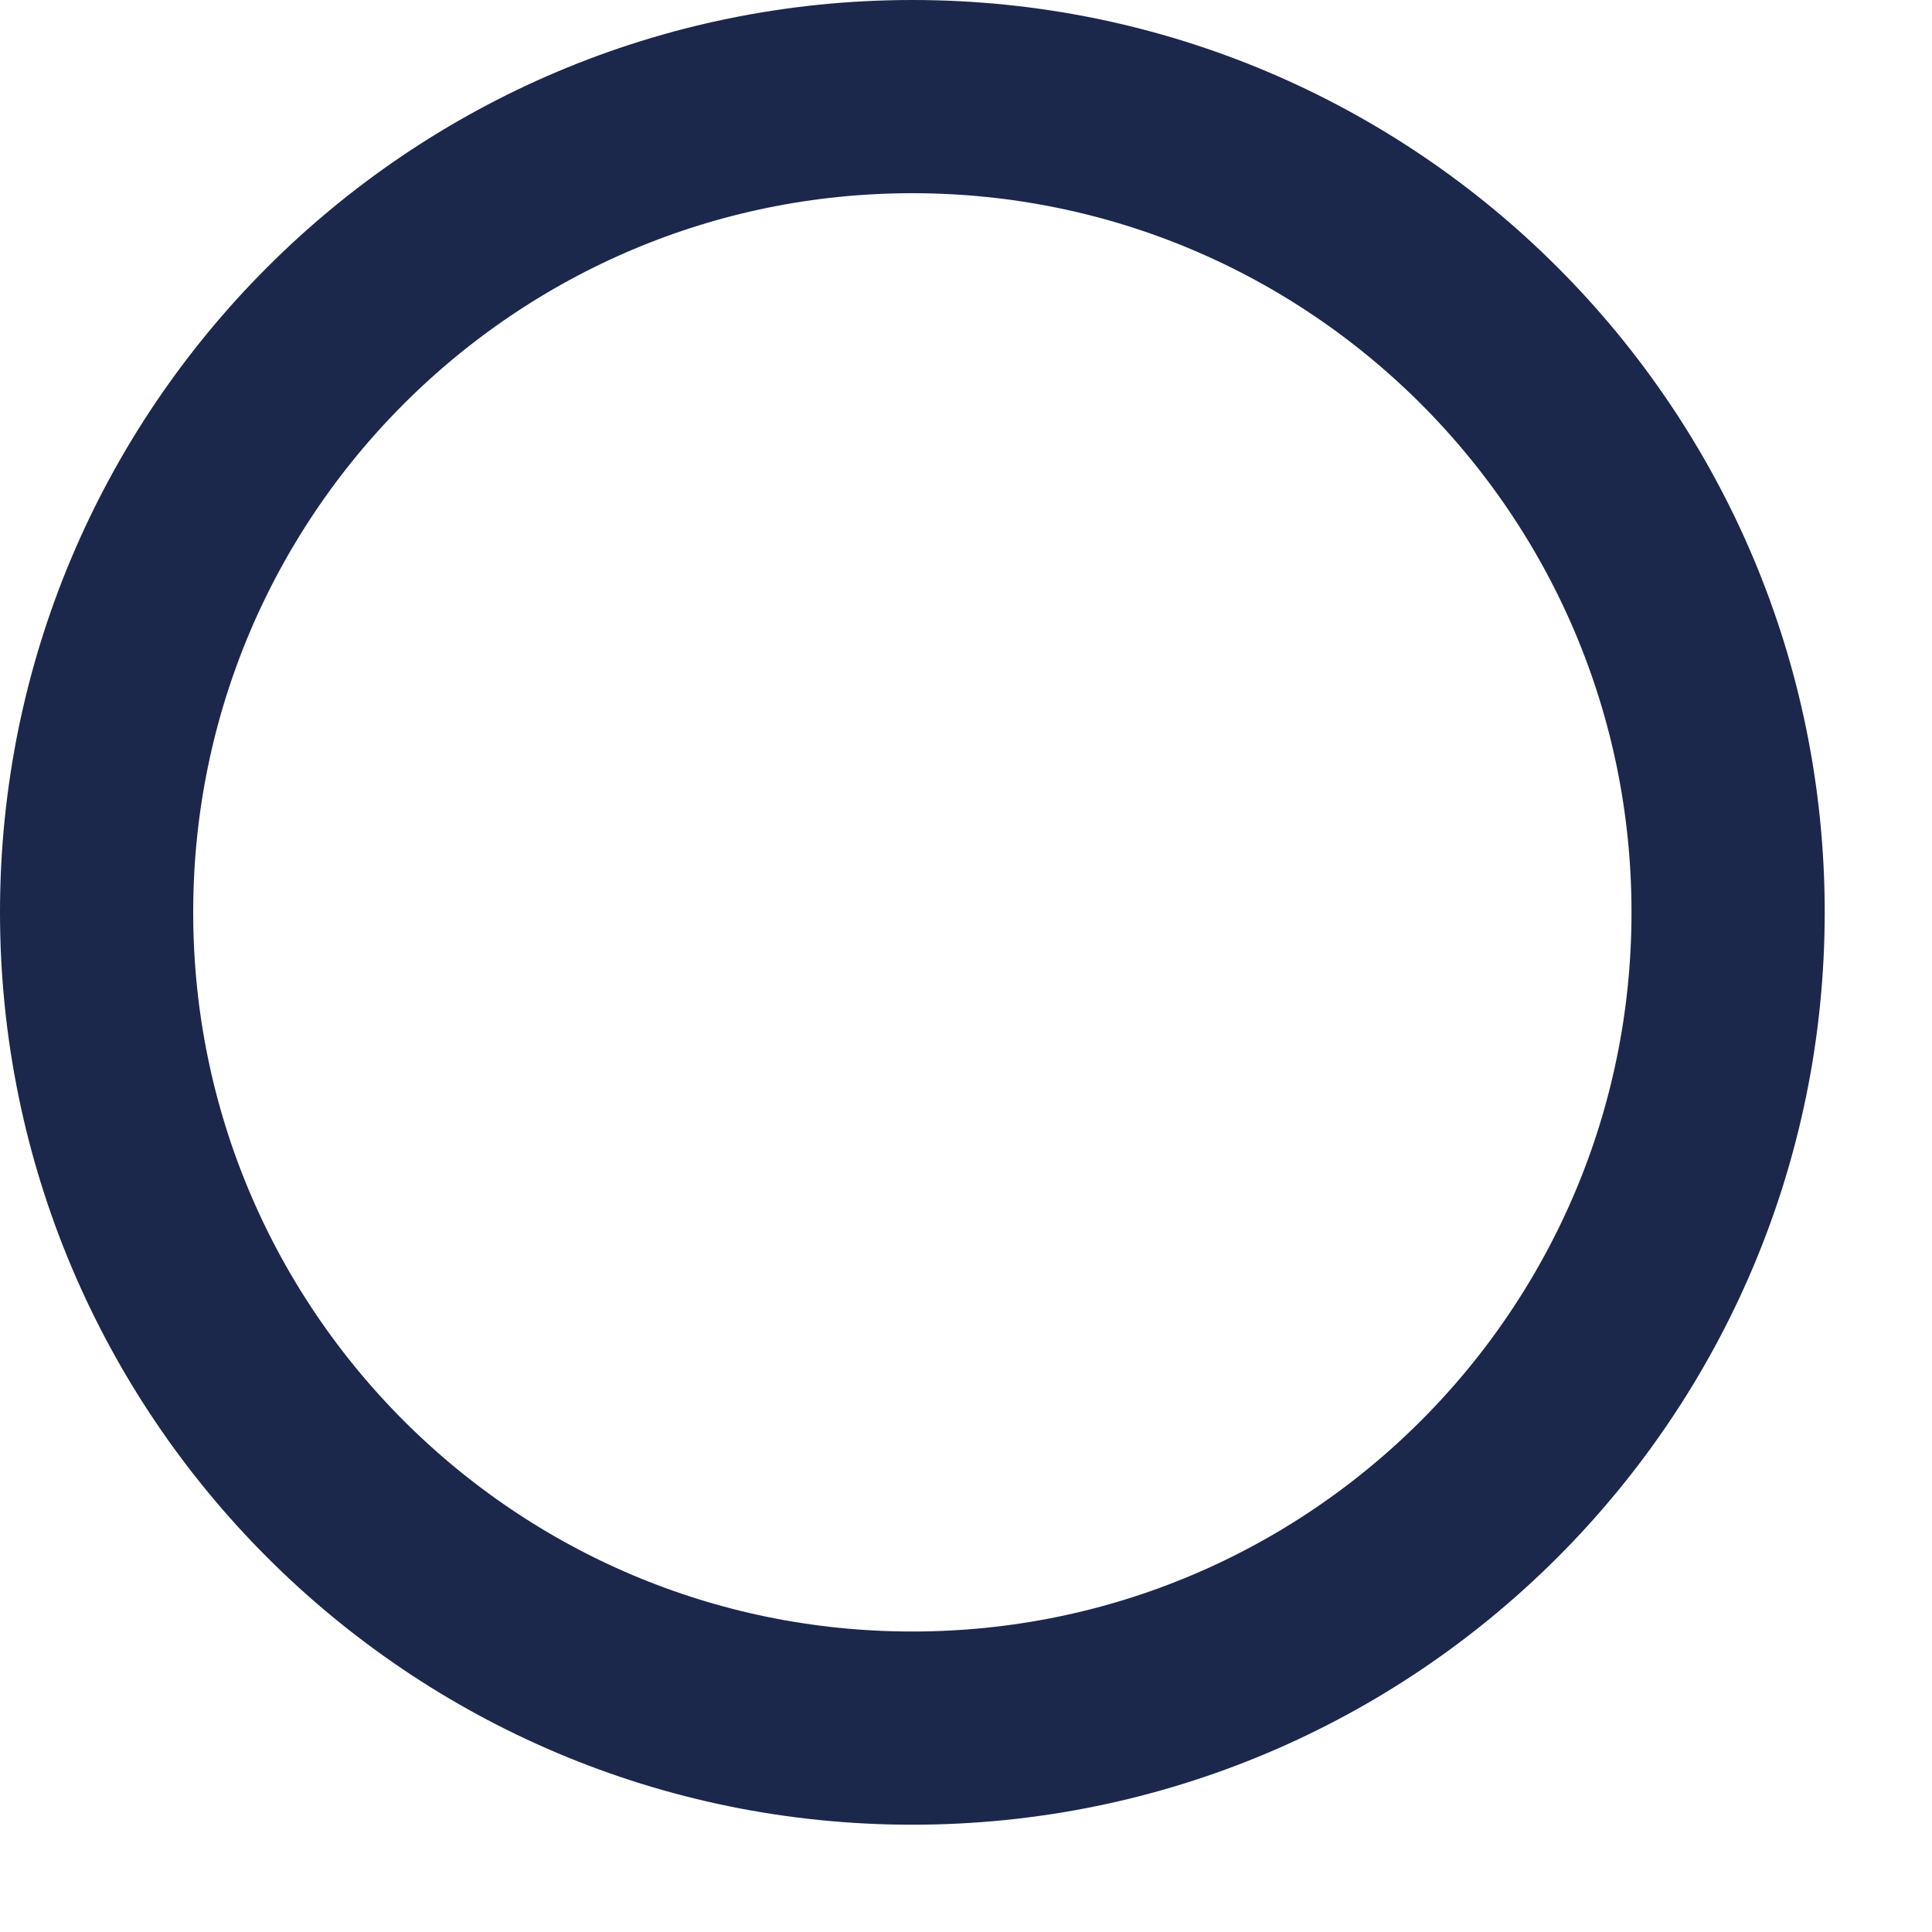
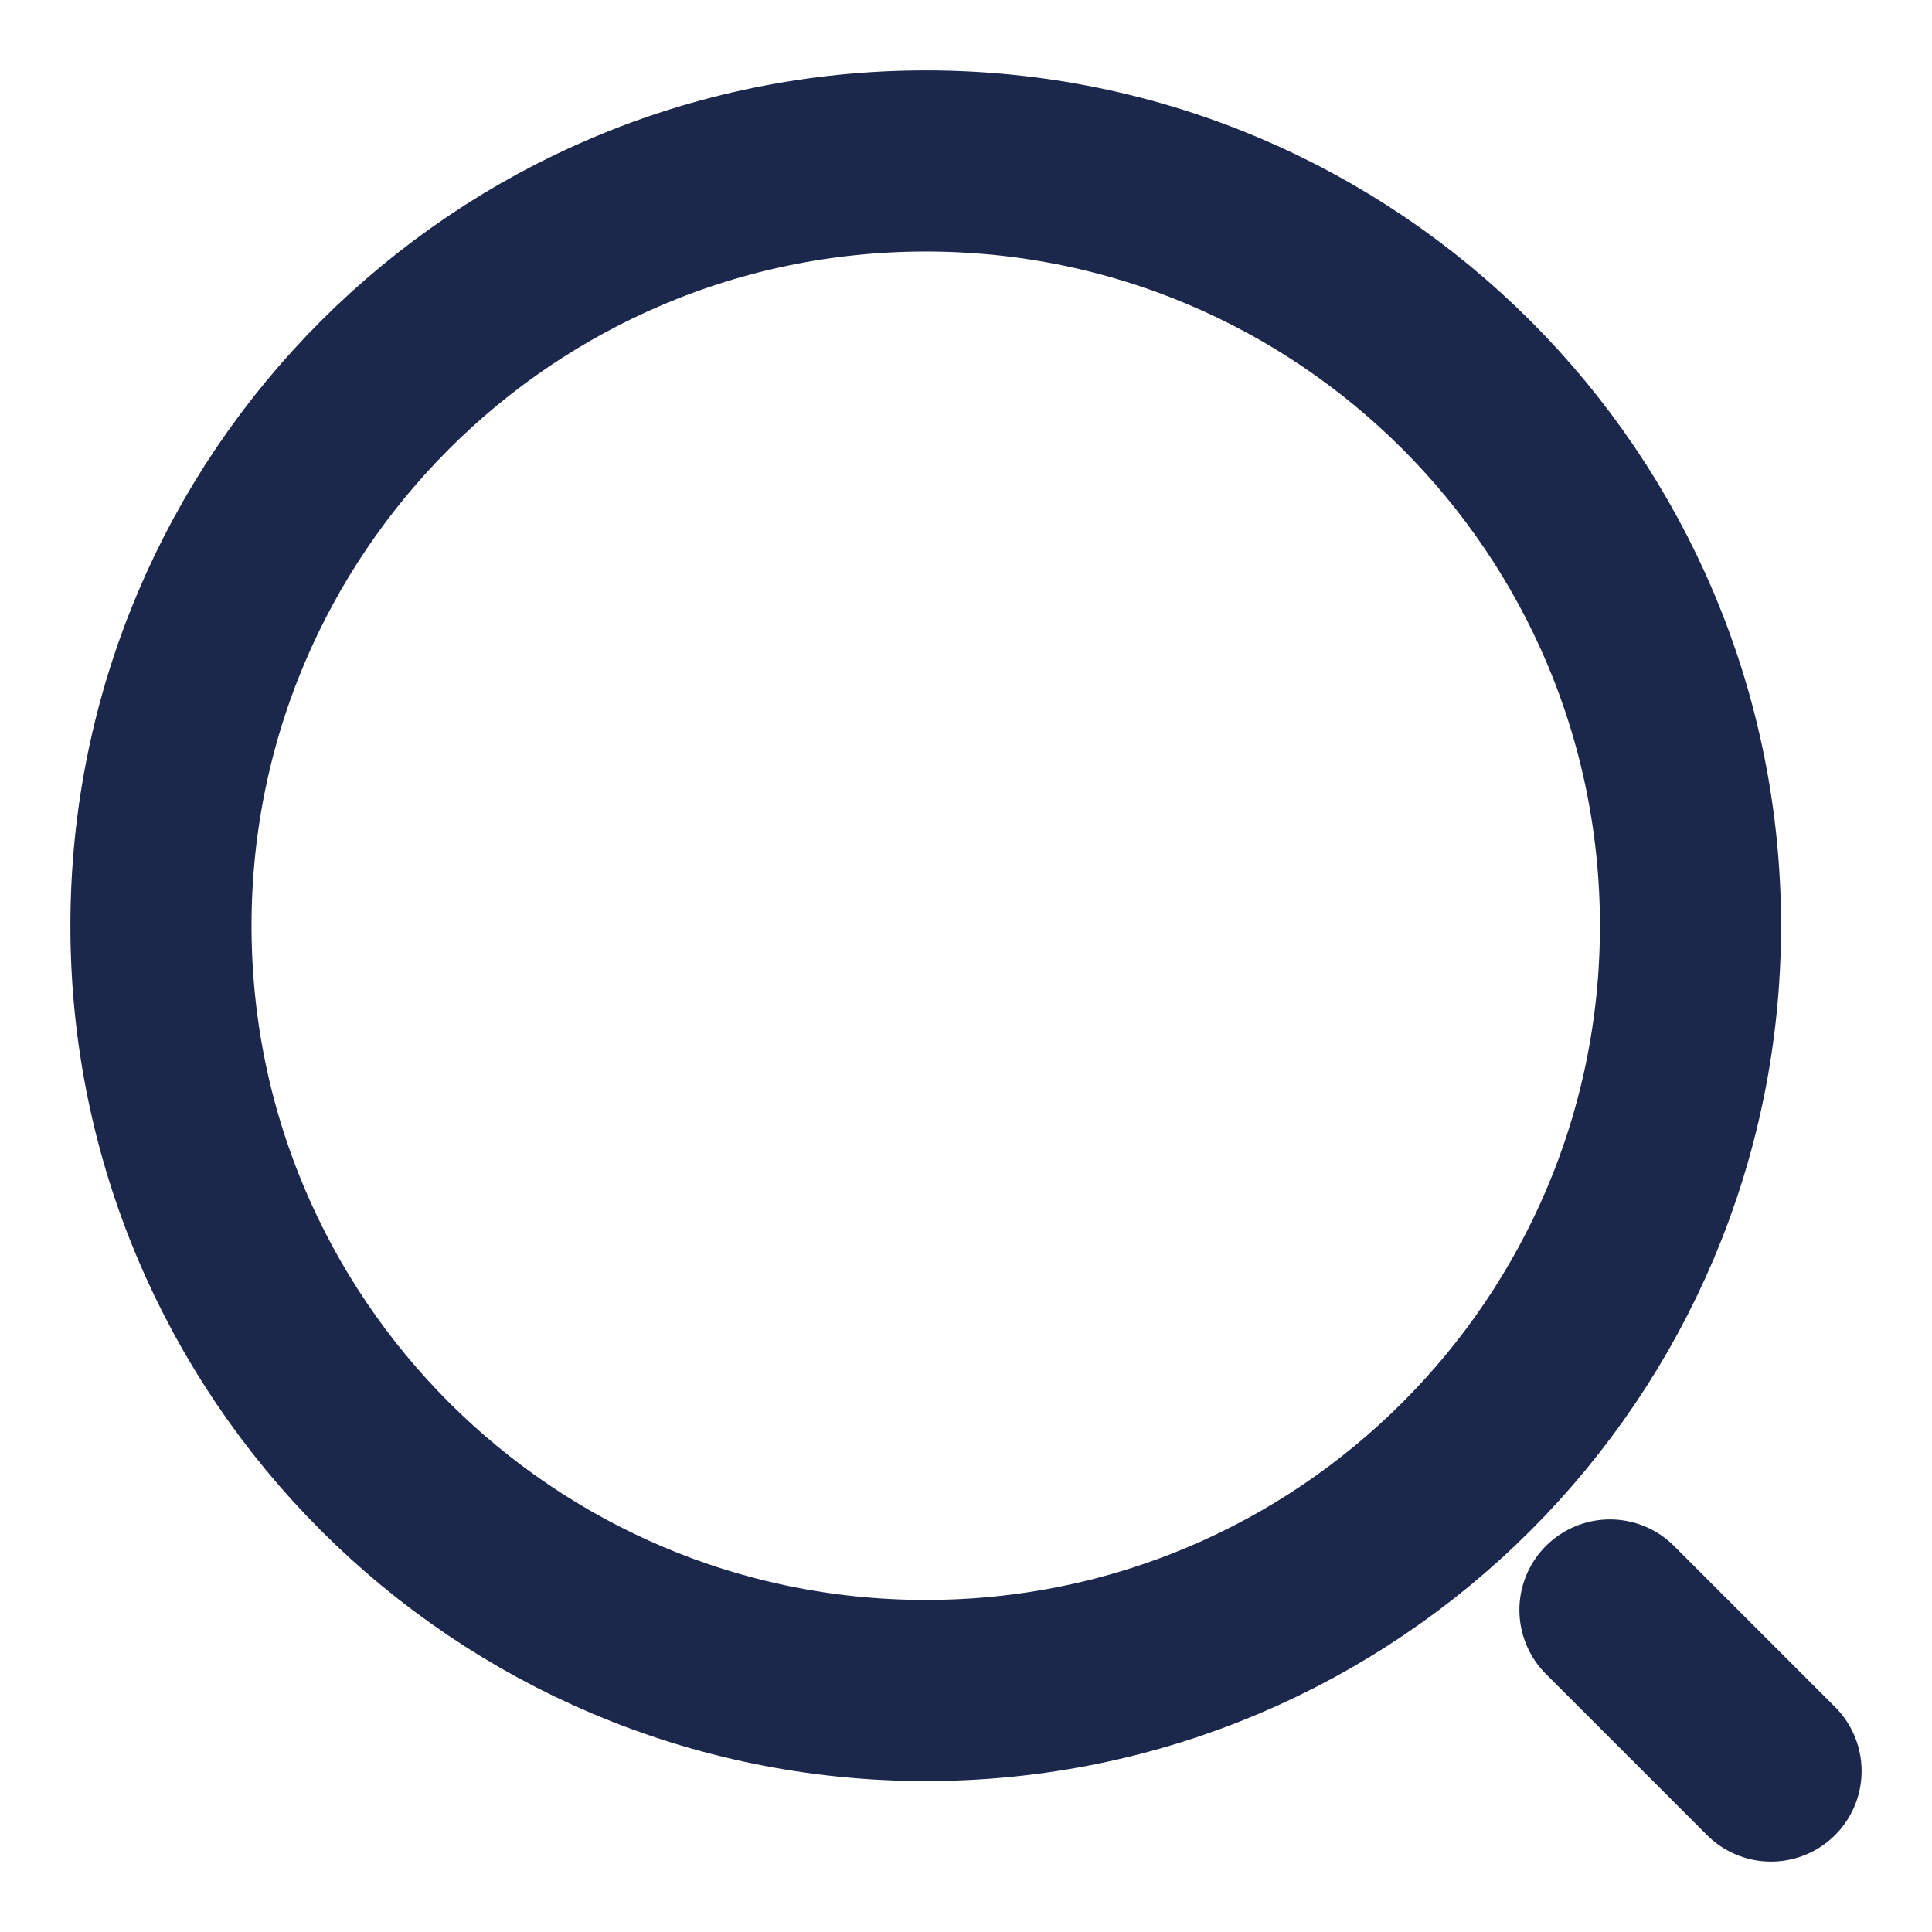
- <svg xmlns="http://www.w3.org/2000/svg" width="15" height="15" viewBox="0 0 15 15" fill="none">
-   <path d="M7.083 13.417C10.581 13.417 13.417 10.581 13.417 7.083C13.417 3.586 10.581 0.75 7.083 0.75C3.586 0.75 0.75 3.586 0.75 7.083C0.75 10.581 3.586 13.417 7.083 13.417Z" stroke="#1C274C" stroke-width="1.5" />
+ <svg xmlns="http://www.w3.org/2000/svg" width="16" height="16" viewBox="0 0 16 16" fill="none">
+   <path d="M7.667 14C11.164 14 14 11.164 14 7.667C14 4.169 11.164 1.333 7.667 1.333C4.169 1.333 1.333 4.169 1.333 7.667C1.333 11.164 4.169 14 7.667 14Z" stroke="#1C274C" stroke-width="1.5" />
+   <path d="M13.333 13.333L14.667 14.667" stroke="#1C274C" stroke-width="1.5" stroke-linecap="round" />
</svg>
